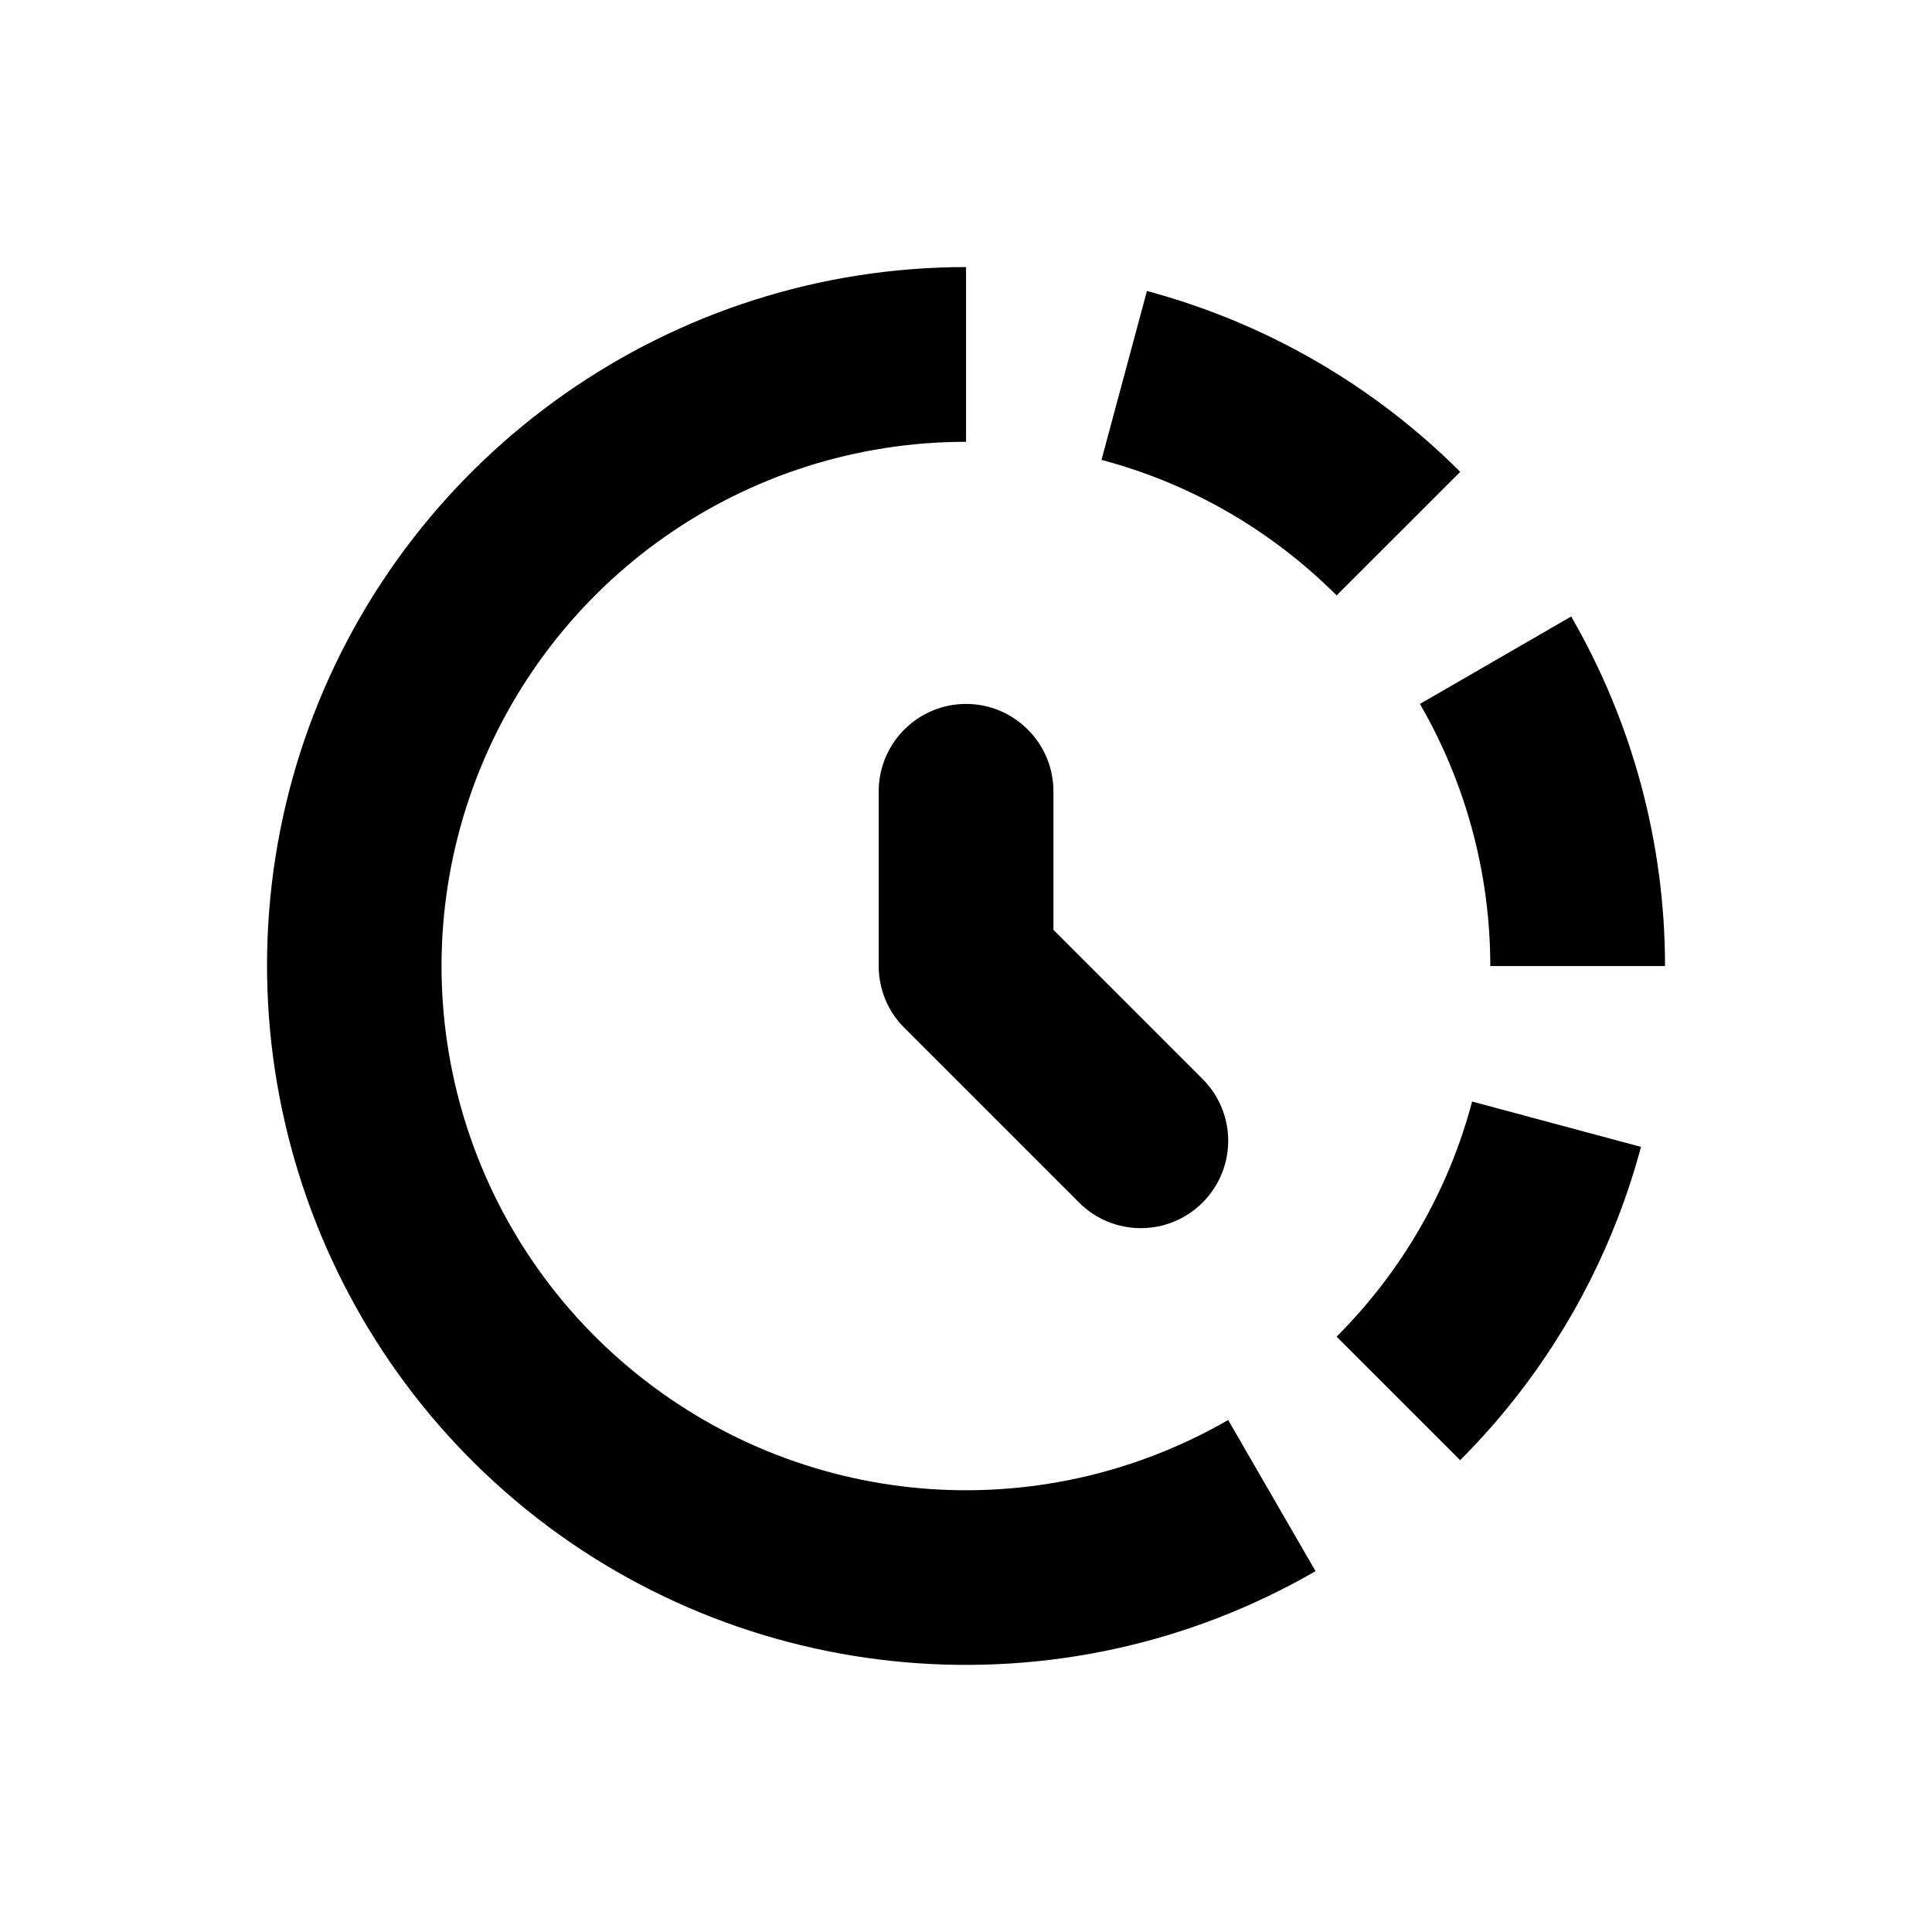
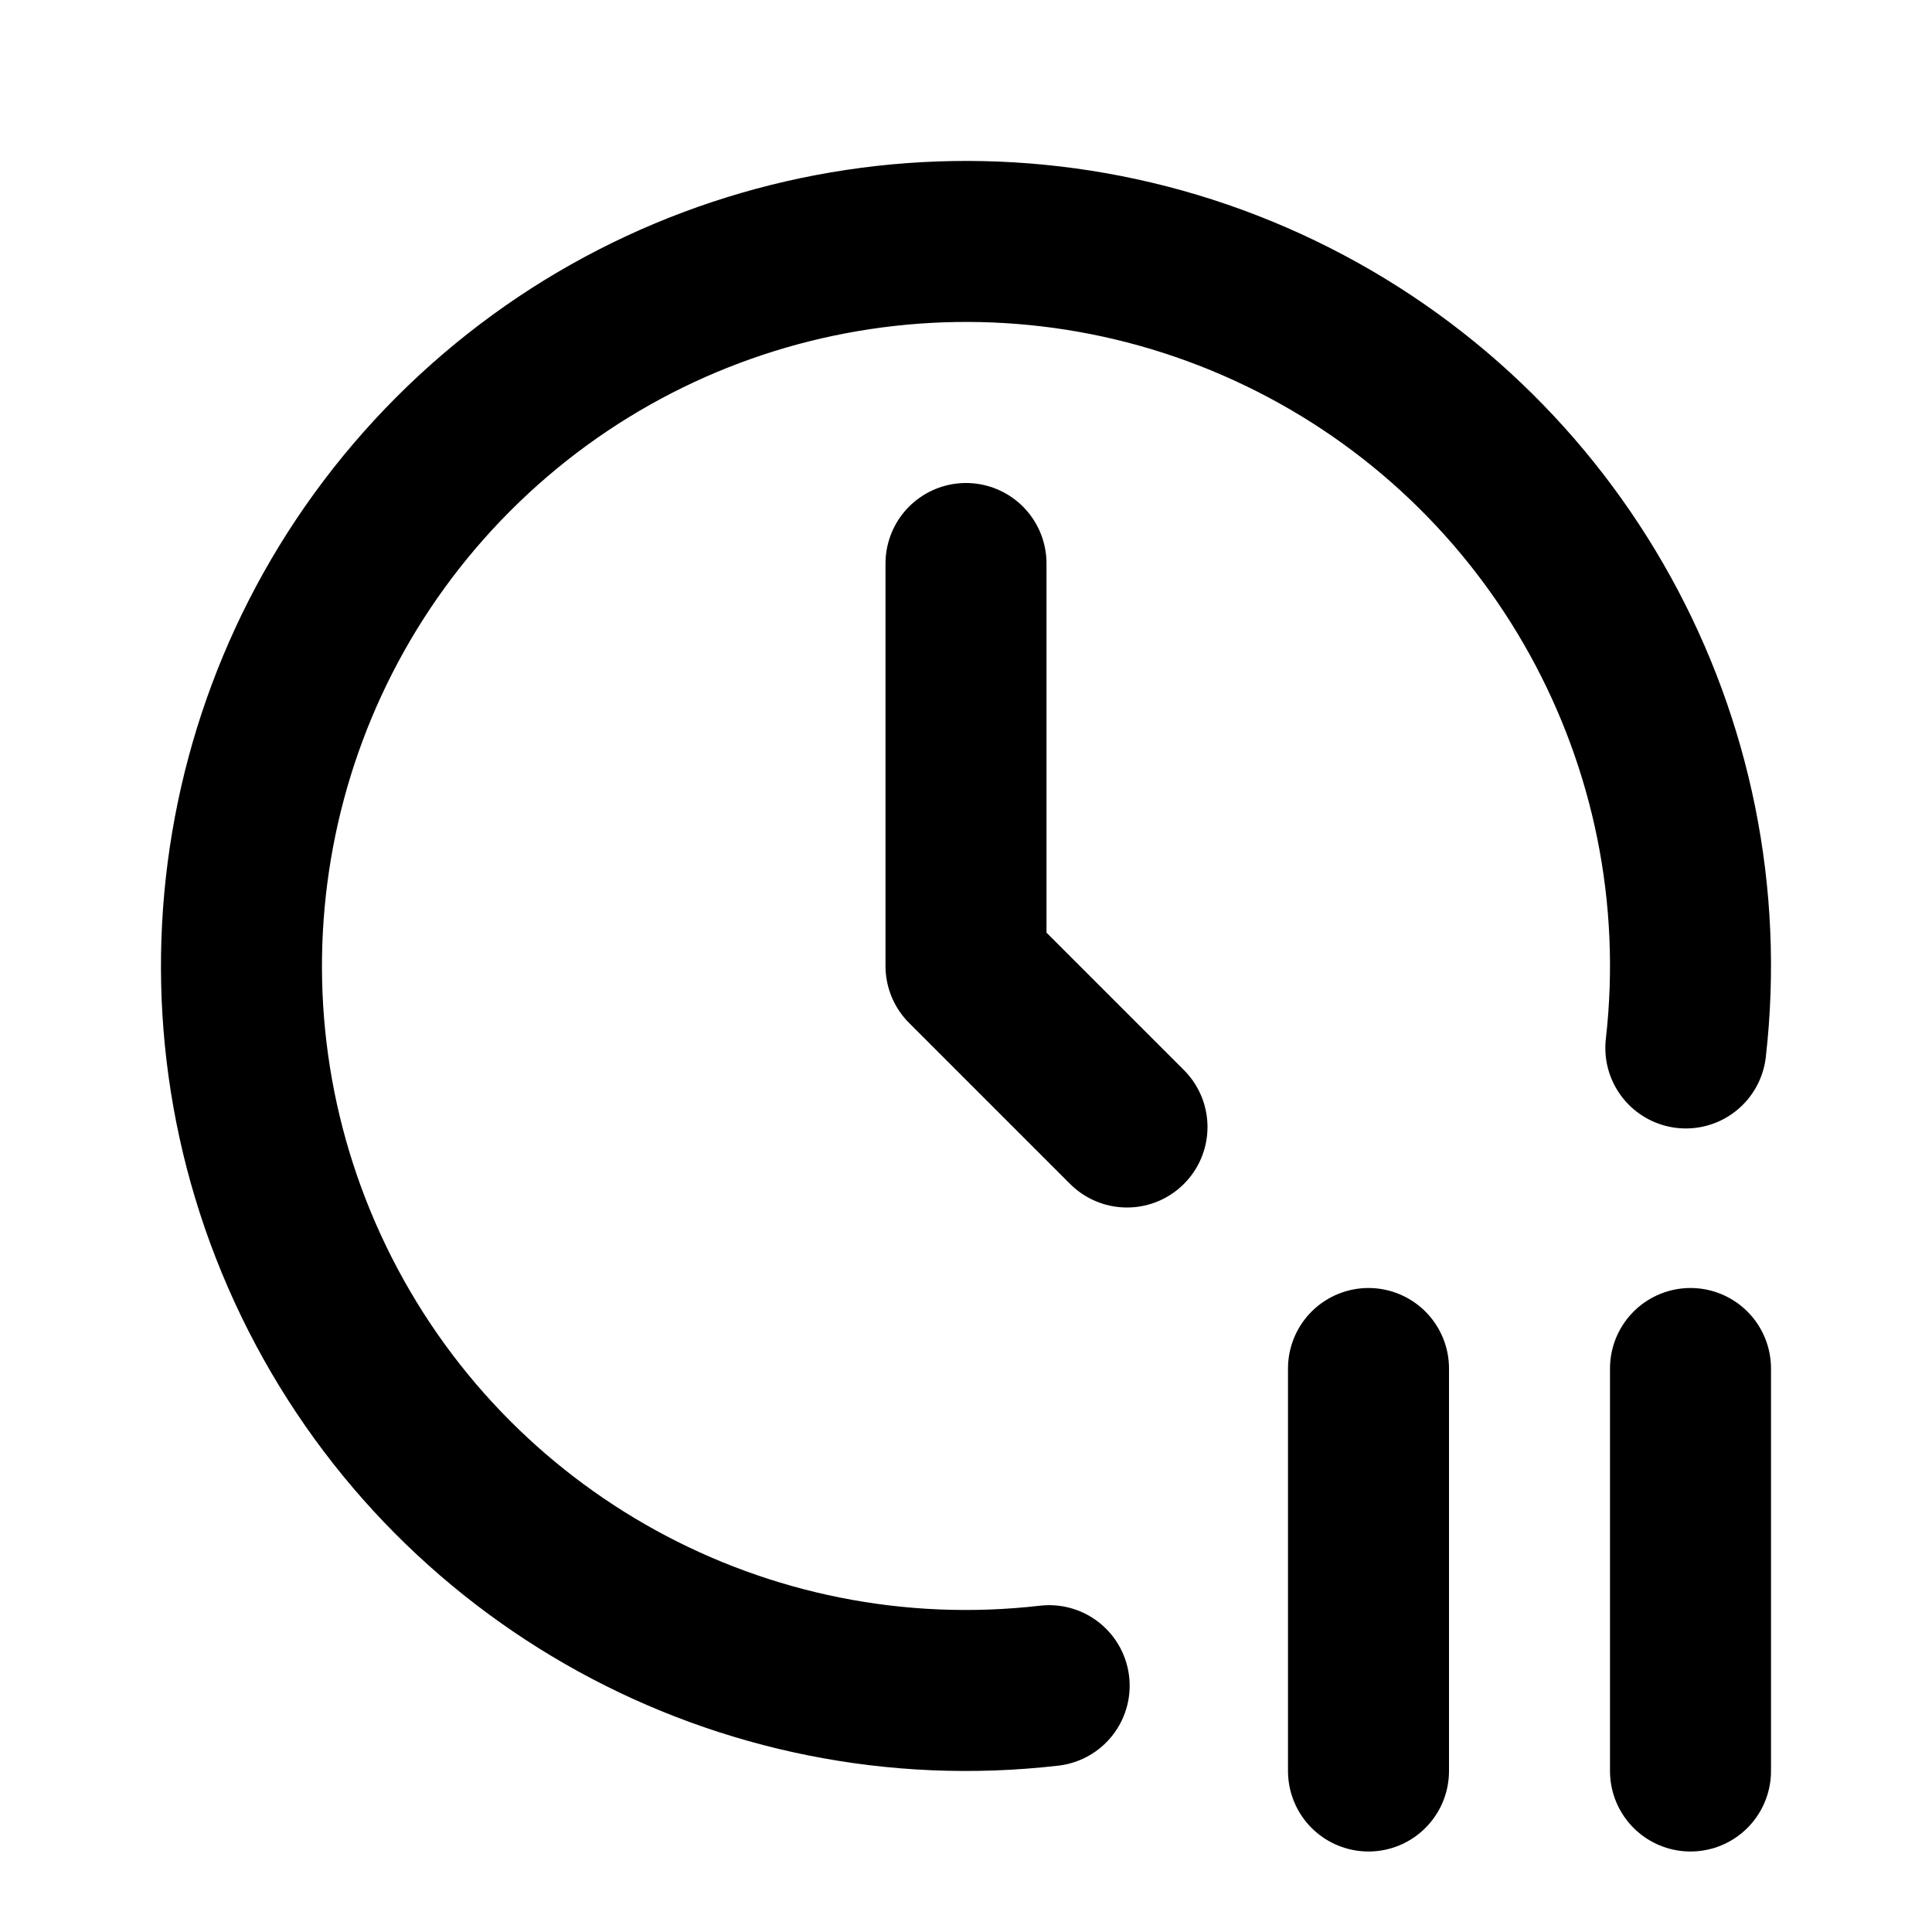
- <svg xmlns="http://www.w3.org/2000/svg" width="256" height="256" viewBox="0 0 256 256" version="1.1" id="svg1" xml:space="preserve">
-   <defs id="defs1" />
-   <g fill="#222222" id="g5" transform="matrix(11.57701,0,0,11.57701,35.16128,35.43418)" style="font-variation-settings:normal;vector-effect:none;fill:currentColor;fill-opacity:1;stroke-width:0.086;stroke-linecap:butt;stroke-linejoin:miter;stroke-miterlimit:4;stroke-dasharray:none;stroke-dashoffset:0;stroke-opacity:1;-inkscape-stroke:none;stop-color:#000000">
-     <path d="M 8.02,-0.004 C 4.66,-0.004 1.652,2.102 0.5,5.258 -0.648,8.418 0.305,11.965 2.875,14.125 c 2.574,2.16 6.234,2.48 9.145,0.797 l -1,-1.73 C 8.832,14.453 6.098,14.215 4.16,12.59 2.227,10.969 1.516,8.316 2.379,5.945 3.246,3.57 5.492,1.996 8.02,1.996 Z m 0,0" id="path1-3" style="font-variation-settings:normal;vector-effect:none;fill:currentColor;fill-opacity:1;stroke-width:0.086;stroke-linecap:butt;stroke-linejoin:miter;stroke-miterlimit:4;stroke-dasharray:none;stroke-dashoffset:0;stroke-opacity:1;-inkscape-stroke:none;stop-color:#000000" />
-     <path d="M 10.09,0.27 9.57,2.203 c 1.02,0.27 1.945,0.805 2.691,1.551 L 13.676,2.34 C 12.684,1.348 11.445,0.633 10.09,0.27 Z m 0,0" id="path2" style="font-variation-settings:normal;vector-effect:none;fill:currentColor;fill-opacity:1;stroke-width:0.086;stroke-linecap:butt;stroke-linejoin:miter;stroke-miterlimit:4;stroke-dasharray:none;stroke-dashoffset:0;stroke-opacity:1;-inkscape-stroke:none;stop-color:#000000" />
-     <path d="m 8.02,4.996 c -0.551,0 -1,0.449 -1,1 v 2 c 0,0.266 0.105,0.52 0.293,0.707 l 2,2 c 0.391,0.391 1.023,0.391 1.414,0 0.391,-0.391 0.391,-1.023 0,-1.414 L 9.02,7.582 V 5.996 c 0,-0.551 -0.449,-1 -1,-1 z m 0,0" id="path3" style="font-variation-settings:normal;vector-effect:none;fill:currentColor;fill-opacity:1;stroke-width:0.086;stroke-linecap:butt;stroke-linejoin:miter;stroke-miterlimit:4;stroke-dasharray:none;stroke-dashoffset:0;stroke-opacity:1;-inkscape-stroke:none;stop-color:#000000" />
-     <path d="m 14.945,3.996 -1.73,1 c 0.527,0.914 0.805,1.945 0.805,3 h 2 c 0,-1.402 -0.371,-2.785 -1.074,-4 z m 0,0" id="path4" style="font-variation-settings:normal;vector-effect:none;fill:currentColor;fill-opacity:1;stroke-width:0.086;stroke-linecap:butt;stroke-linejoin:miter;stroke-miterlimit:4;stroke-dasharray:none;stroke-dashoffset:0;stroke-opacity:1;-inkscape-stroke:none;stop-color:#000000" />
-     <path d="m 13.812,9.547 c -0.27,1.02 -0.805,1.945 -1.551,2.691 l 1.414,1.414 c 0.992,-0.992 1.707,-2.23 2.07,-3.586 z m 0,0" id="path5-6" style="font-variation-settings:normal;vector-effect:none;fill:currentColor;fill-opacity:1;stroke-width:0.086;stroke-linecap:butt;stroke-linejoin:miter;stroke-miterlimit:4;stroke-dasharray:none;stroke-dashoffset:0;stroke-opacity:1;-inkscape-stroke:none;stop-color:#000000" />
-   </g>
+ <svg xmlns="http://www.w3.org/2000/svg" width="24" height="24" viewBox="0 0 24 24" fill="none" stroke="currentColor" stroke-width="2" stroke-linecap="round" stroke-linejoin="round">
+   <path d="M20.942 13.018a9 9 0 1 0 -7.909 7.922" />
+   <path d="M12 7v5l2 2" />
+   <path d="M17 17v5" />
+   <path d="M21 17v5" />
</svg>
